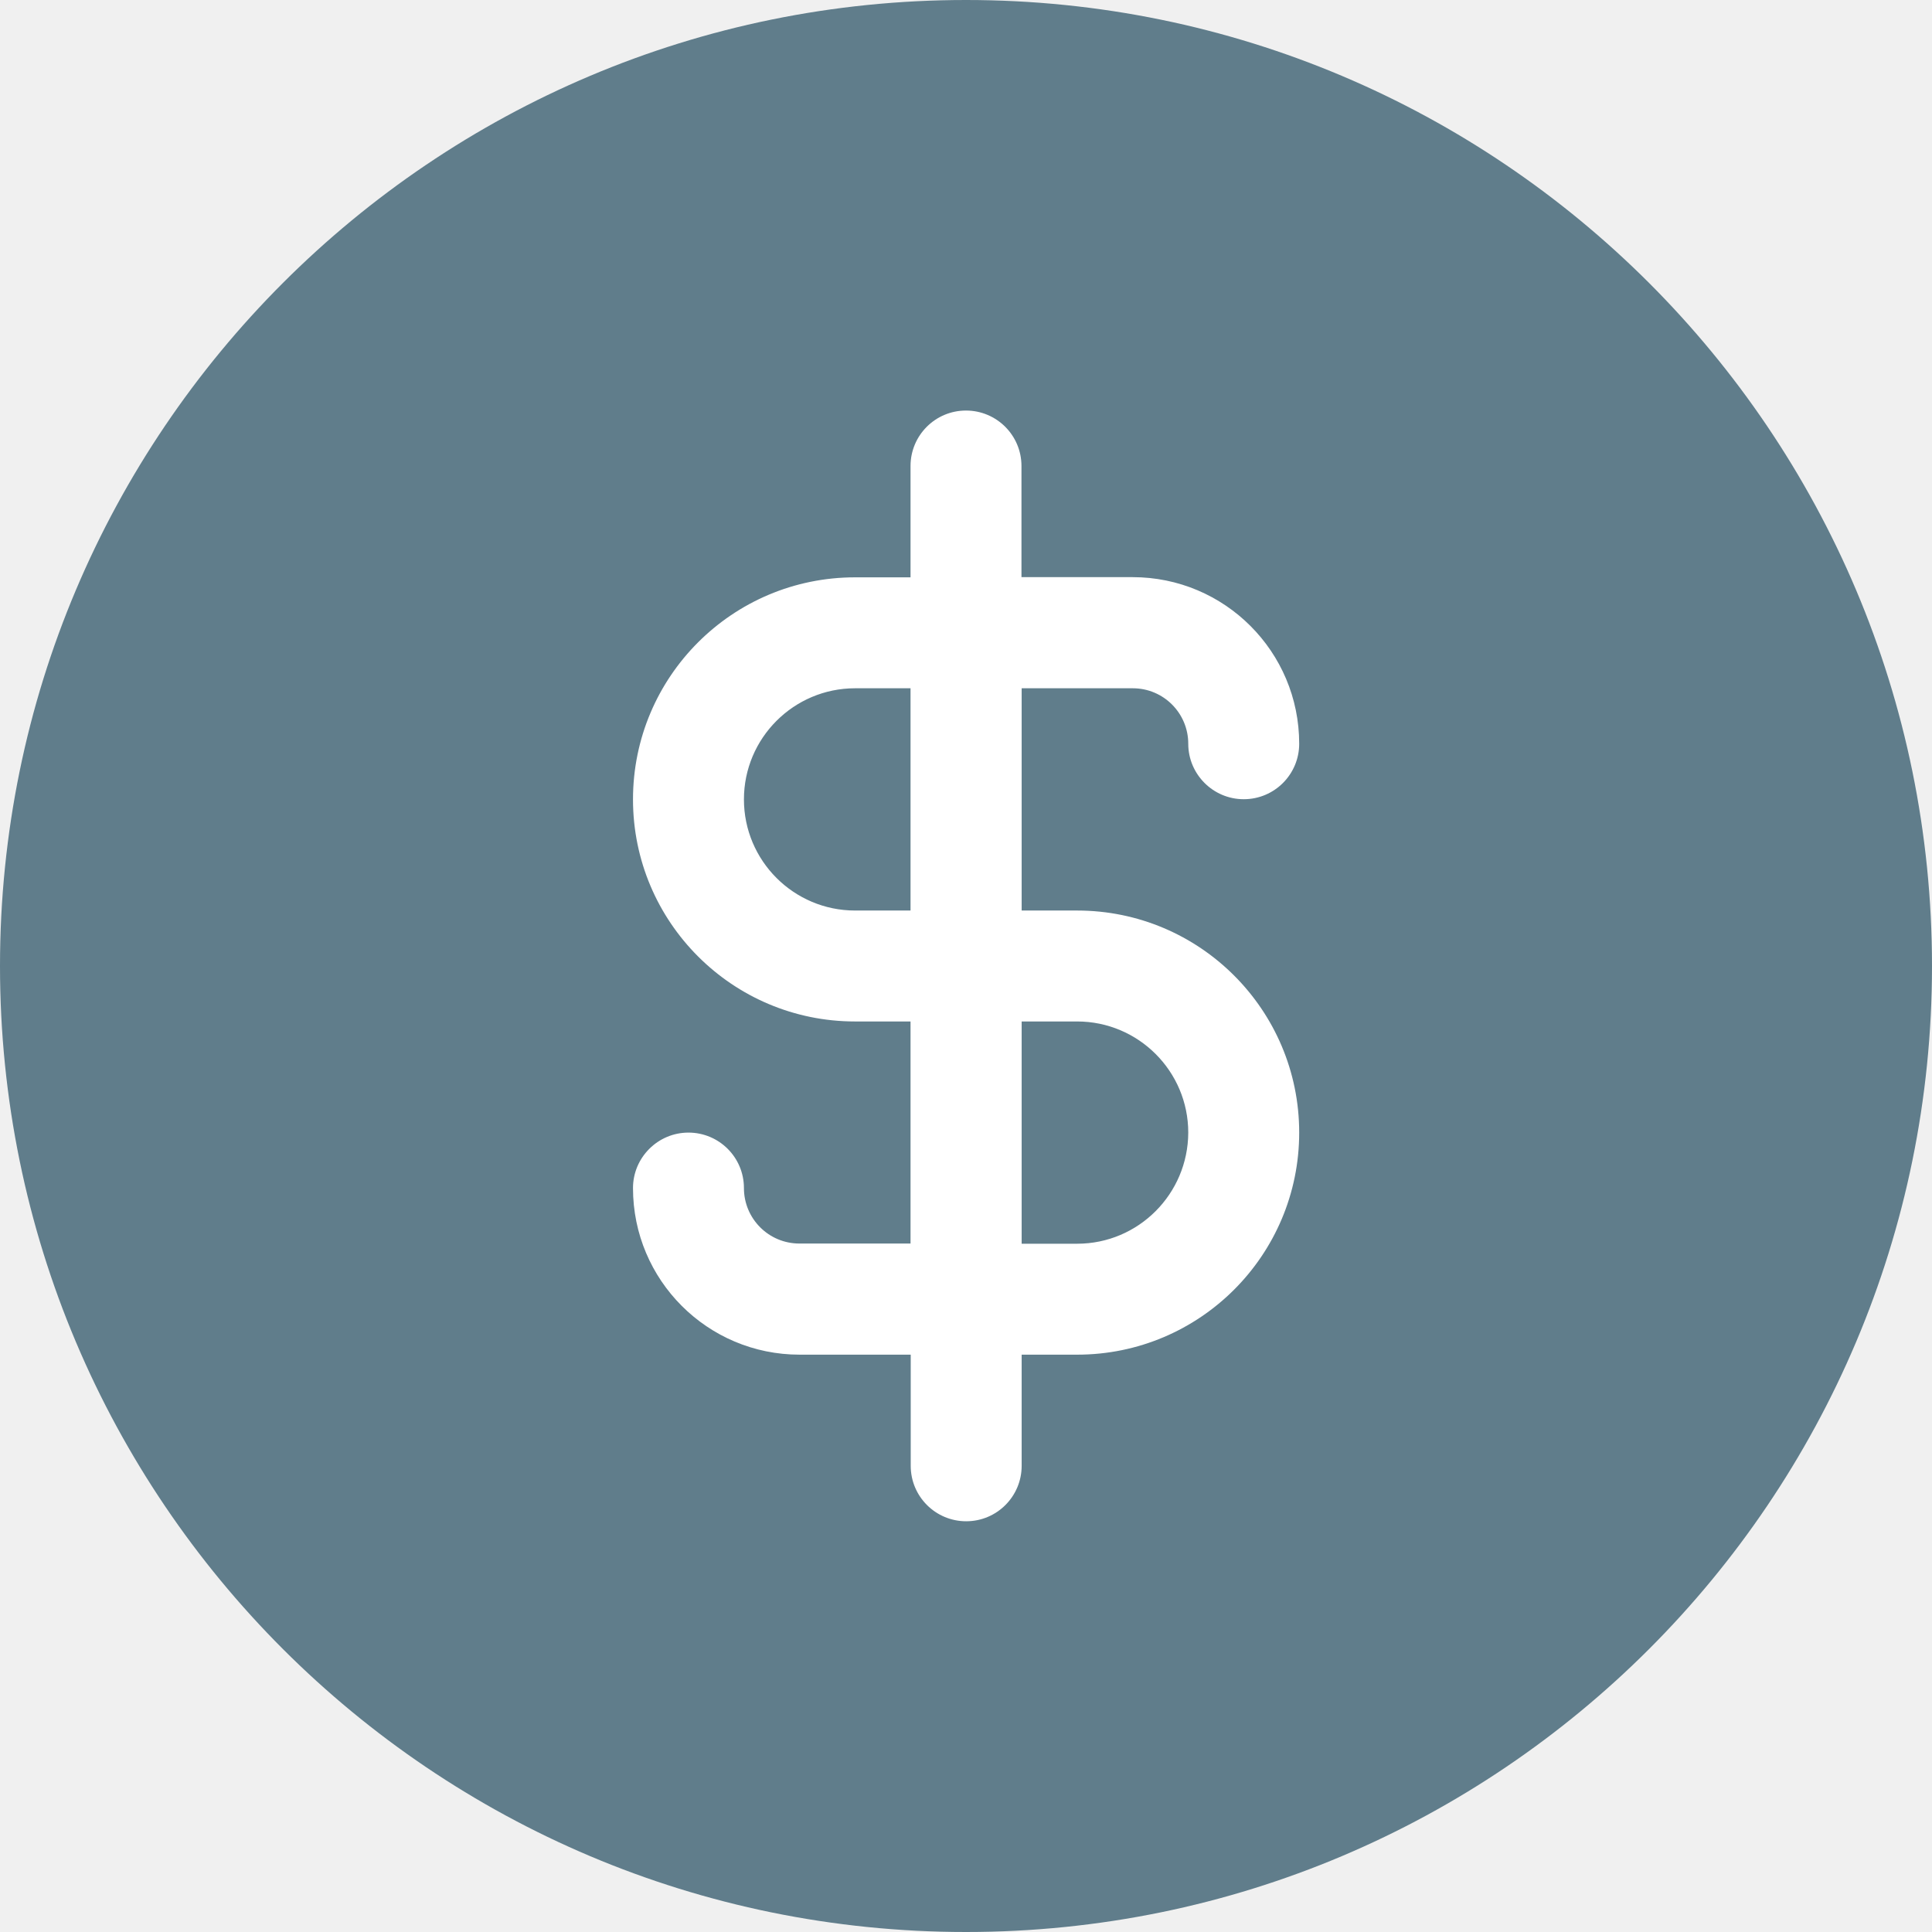
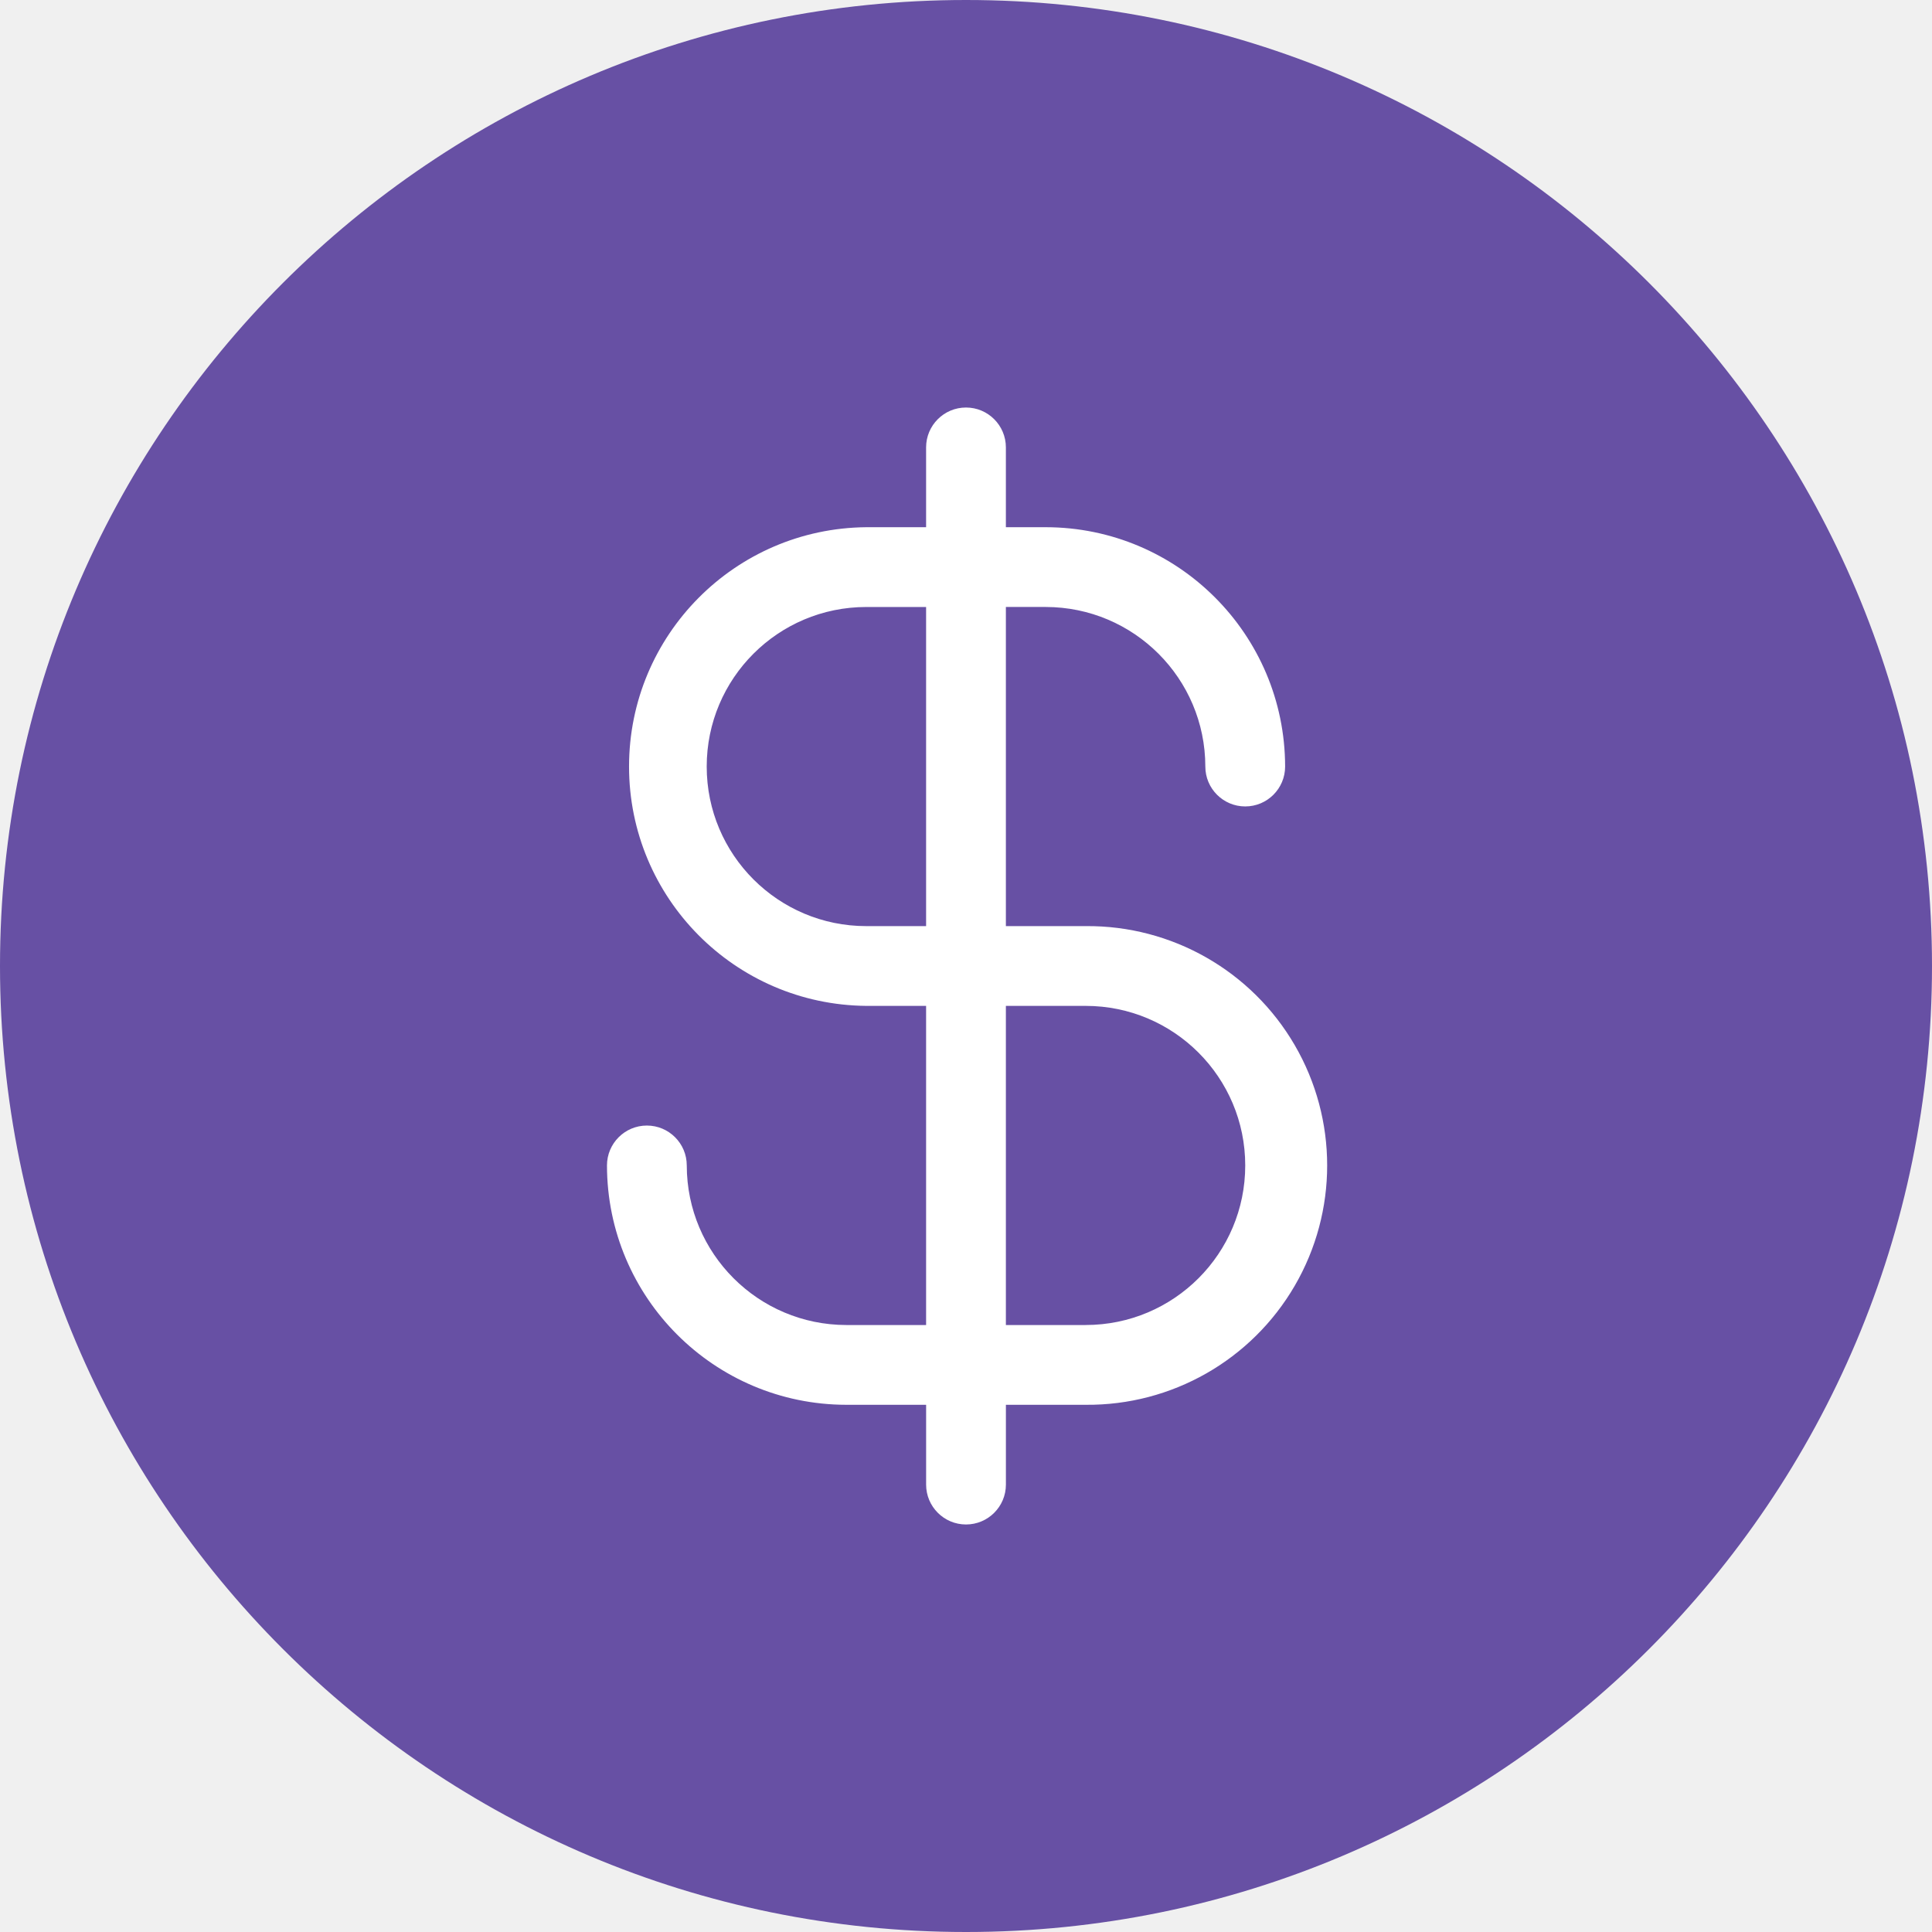
<svg xmlns="http://www.w3.org/2000/svg" viewBox="0 0 1024 1024">
-   <circle cx="512" cy="512" r="512" style="fill:#607d8b" />
-   <path d="M570.9 482.6h-29.4V364.8h58.9c16.3 0 29.4 13.2 29.4 29.4s13.2 29.4 29.4 29.4c16.3 0 29.4-13.2 29.4-29.4 0-48.8-39.5-88.3-88.3-88.3h-58.9V247c0-16.3-13.2-29.4-29.4-29.4-16.3 0-29.4 13.2-29.4 29.4v59h-29.4c-65 0-117.7 52.7-117.7 117.7s52.7 117.7 117.7 117.7h29.4v117.7h-58.9c-16.3 0-29.4-13.2-29.4-29.4 0-16.3-13.2-29.4-29.4-29.4s-29.4 13.2-29.4 29.4c0 48.8 39.5 88.3 88.3 88.3h58.9v58.9c0 16.3 13.2 29.4 29.4 29.4 16.3 0 29.4-13.2 29.4-29.4V718h29.4c65 0 117.7-52.7 117.7-117.7s-52.7-117.7-117.7-117.7zm-88.3 0h-29.4c-32.5 0-58.9-26.4-58.9-58.9s26.4-58.9 58.9-58.9h29.4v117.8zm88.3 176.6h-29.4V541.4h29.4c32.5 0 58.9 26.4 58.9 58.9-.1 32.5-26.4 58.9-58.9 58.9z" style="fill:#fff" />
+   <circle cx="512" cy="512" r="512" style="fill:#6750a4" />
+   <path d="M575.43 490.86h-42.29V321.71h21.14a84.67 84.67 0 0 1 84.57 84.57 21.14 21.14 0 0 0 42.29 0 127 127 0 0 0-126.85-126.85h-21.15v-42.29a21.14 21.14 0 0 0-42.29 0v42.29h-31.71a126.86 126.86 0 0 0 0 253.71h31.71v169.15h-42.28A84.67 84.67 0 0 1 364 617.71a21.14 21.14 0 0 0-42.29 0 127 127 0 0 0 126.86 126.86h42.29v42.29a21.14 21.14 0 0 0 42.29 0v-42.29h42.29a126.86 126.86 0 1 0 0-253.71Zm-116.29 0a84.57 84.57 0 0 1 0-169.14h31.71v169.14Zm116.29 211.43h-42.29V533.14h42.29a84.57 84.57 0 0 1 0 169.14Z" style="fill:#fff" />
</svg>
